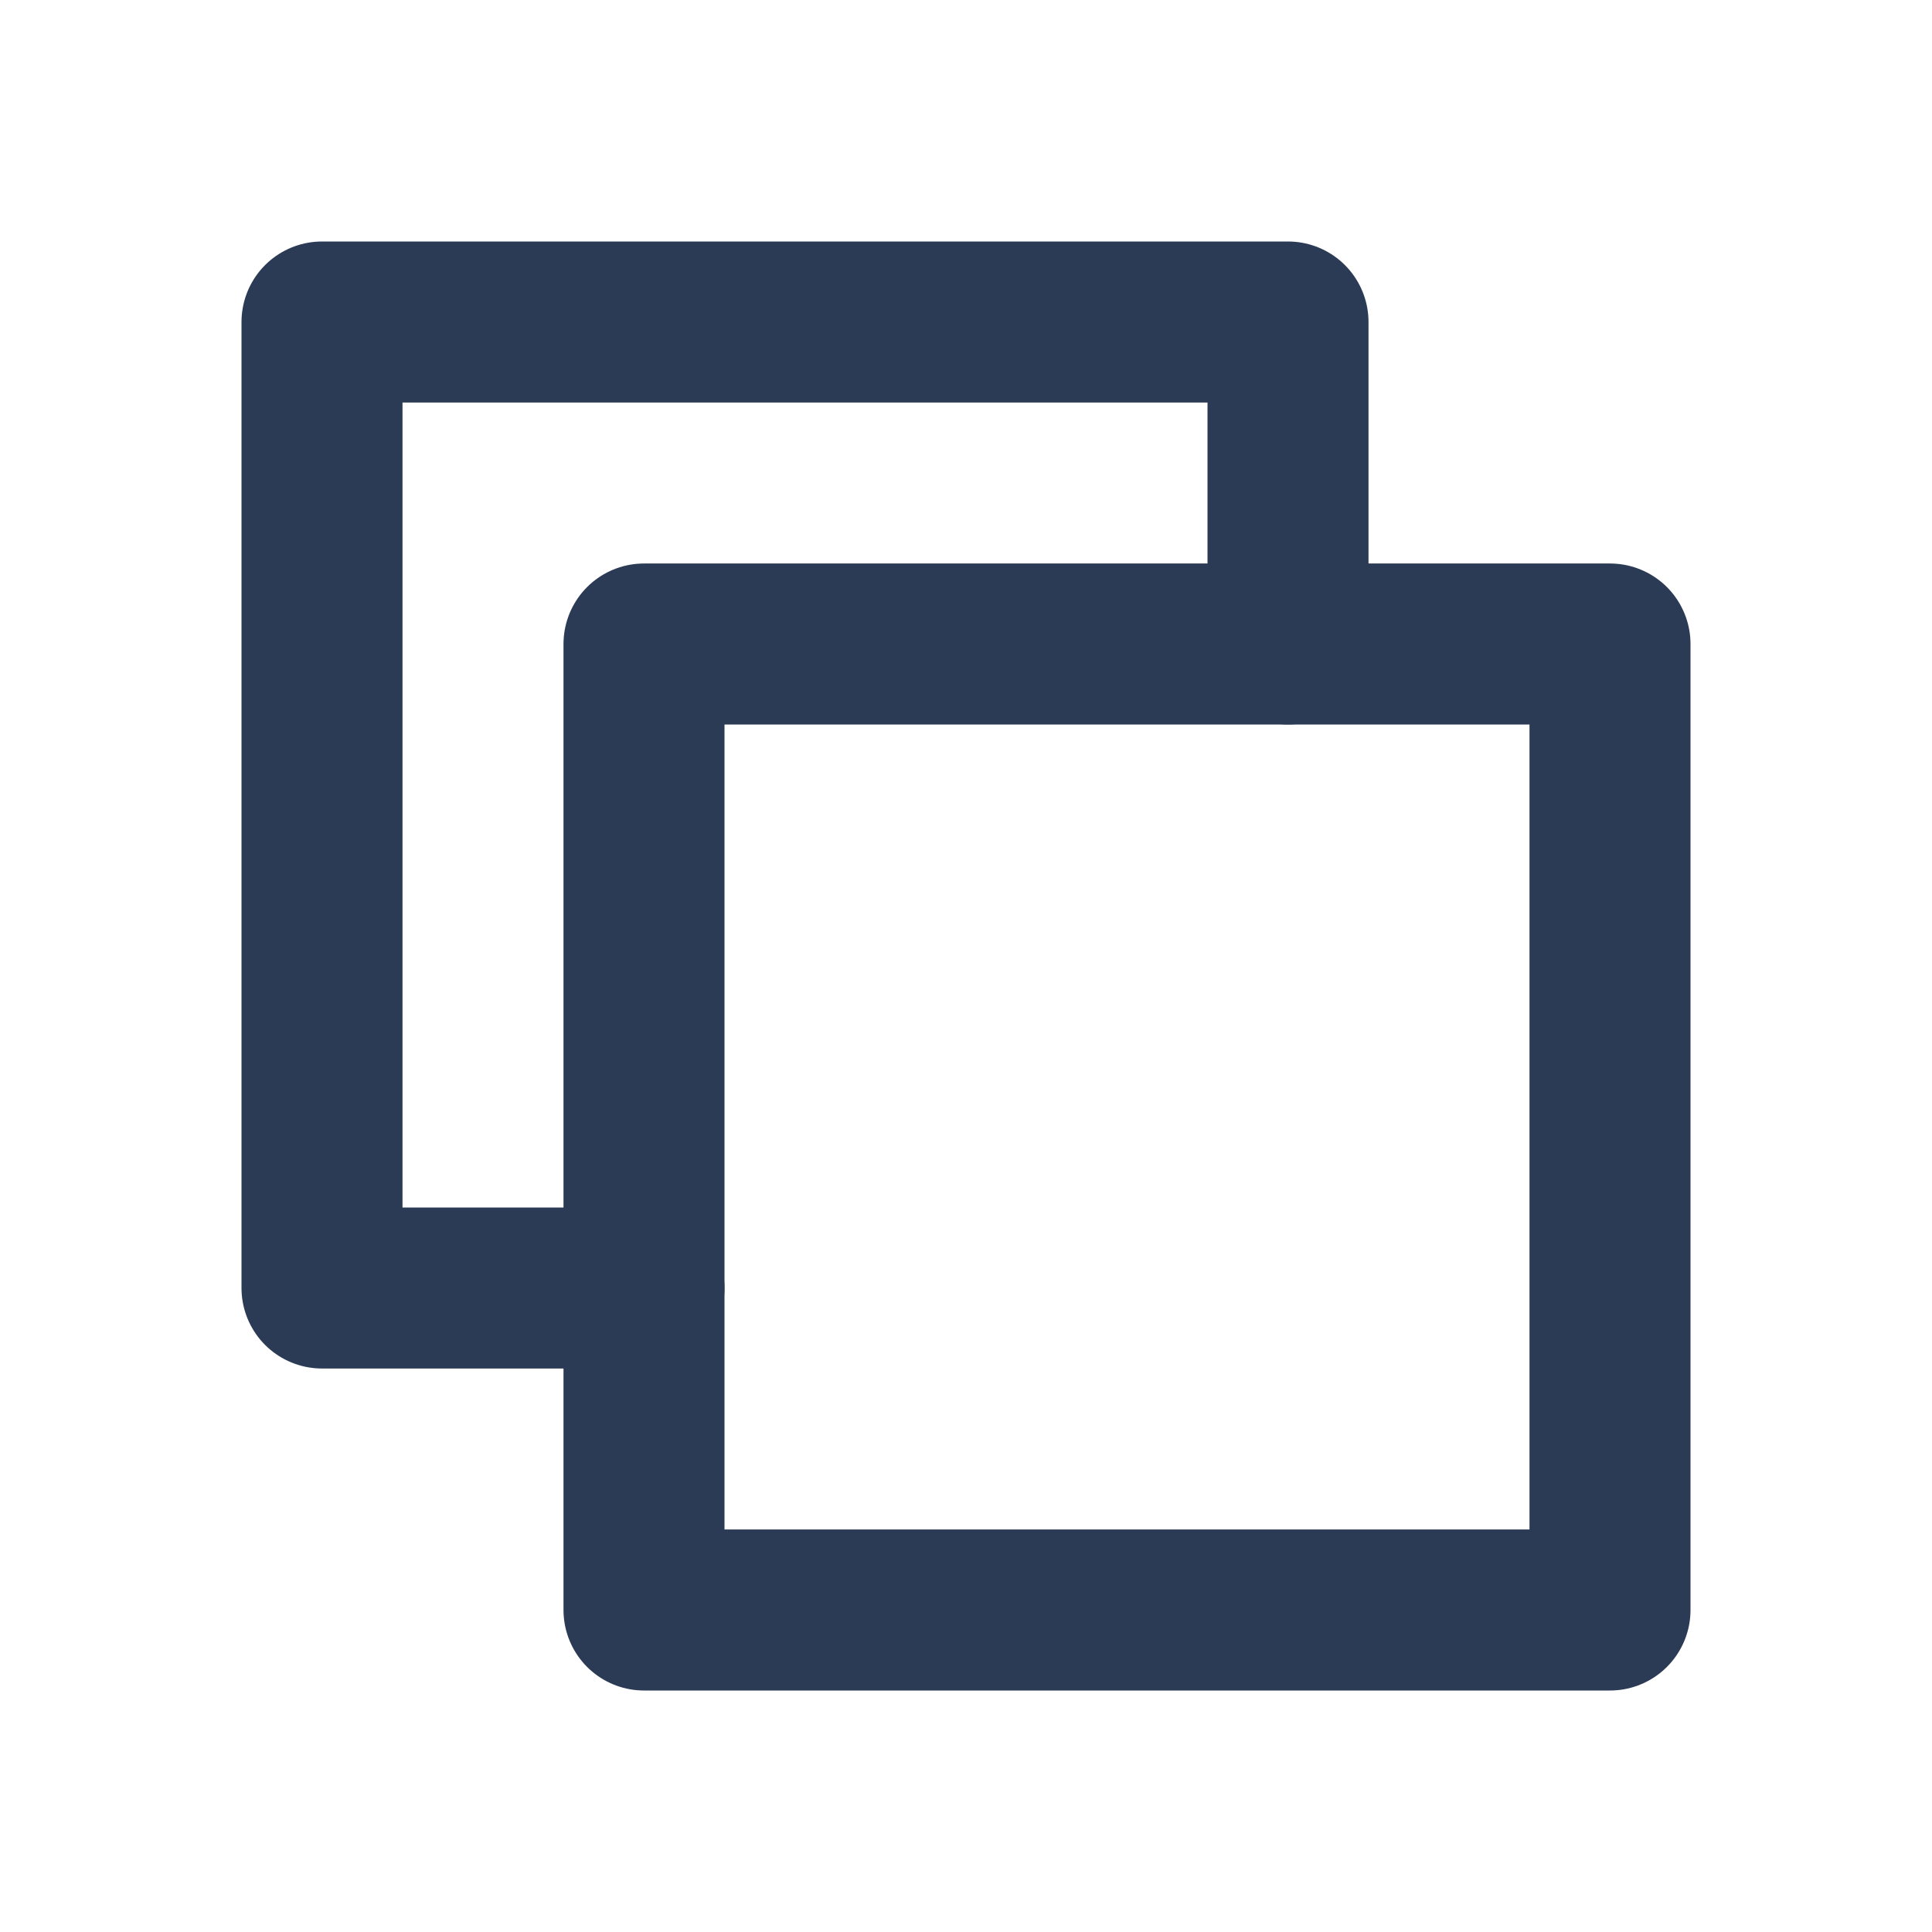
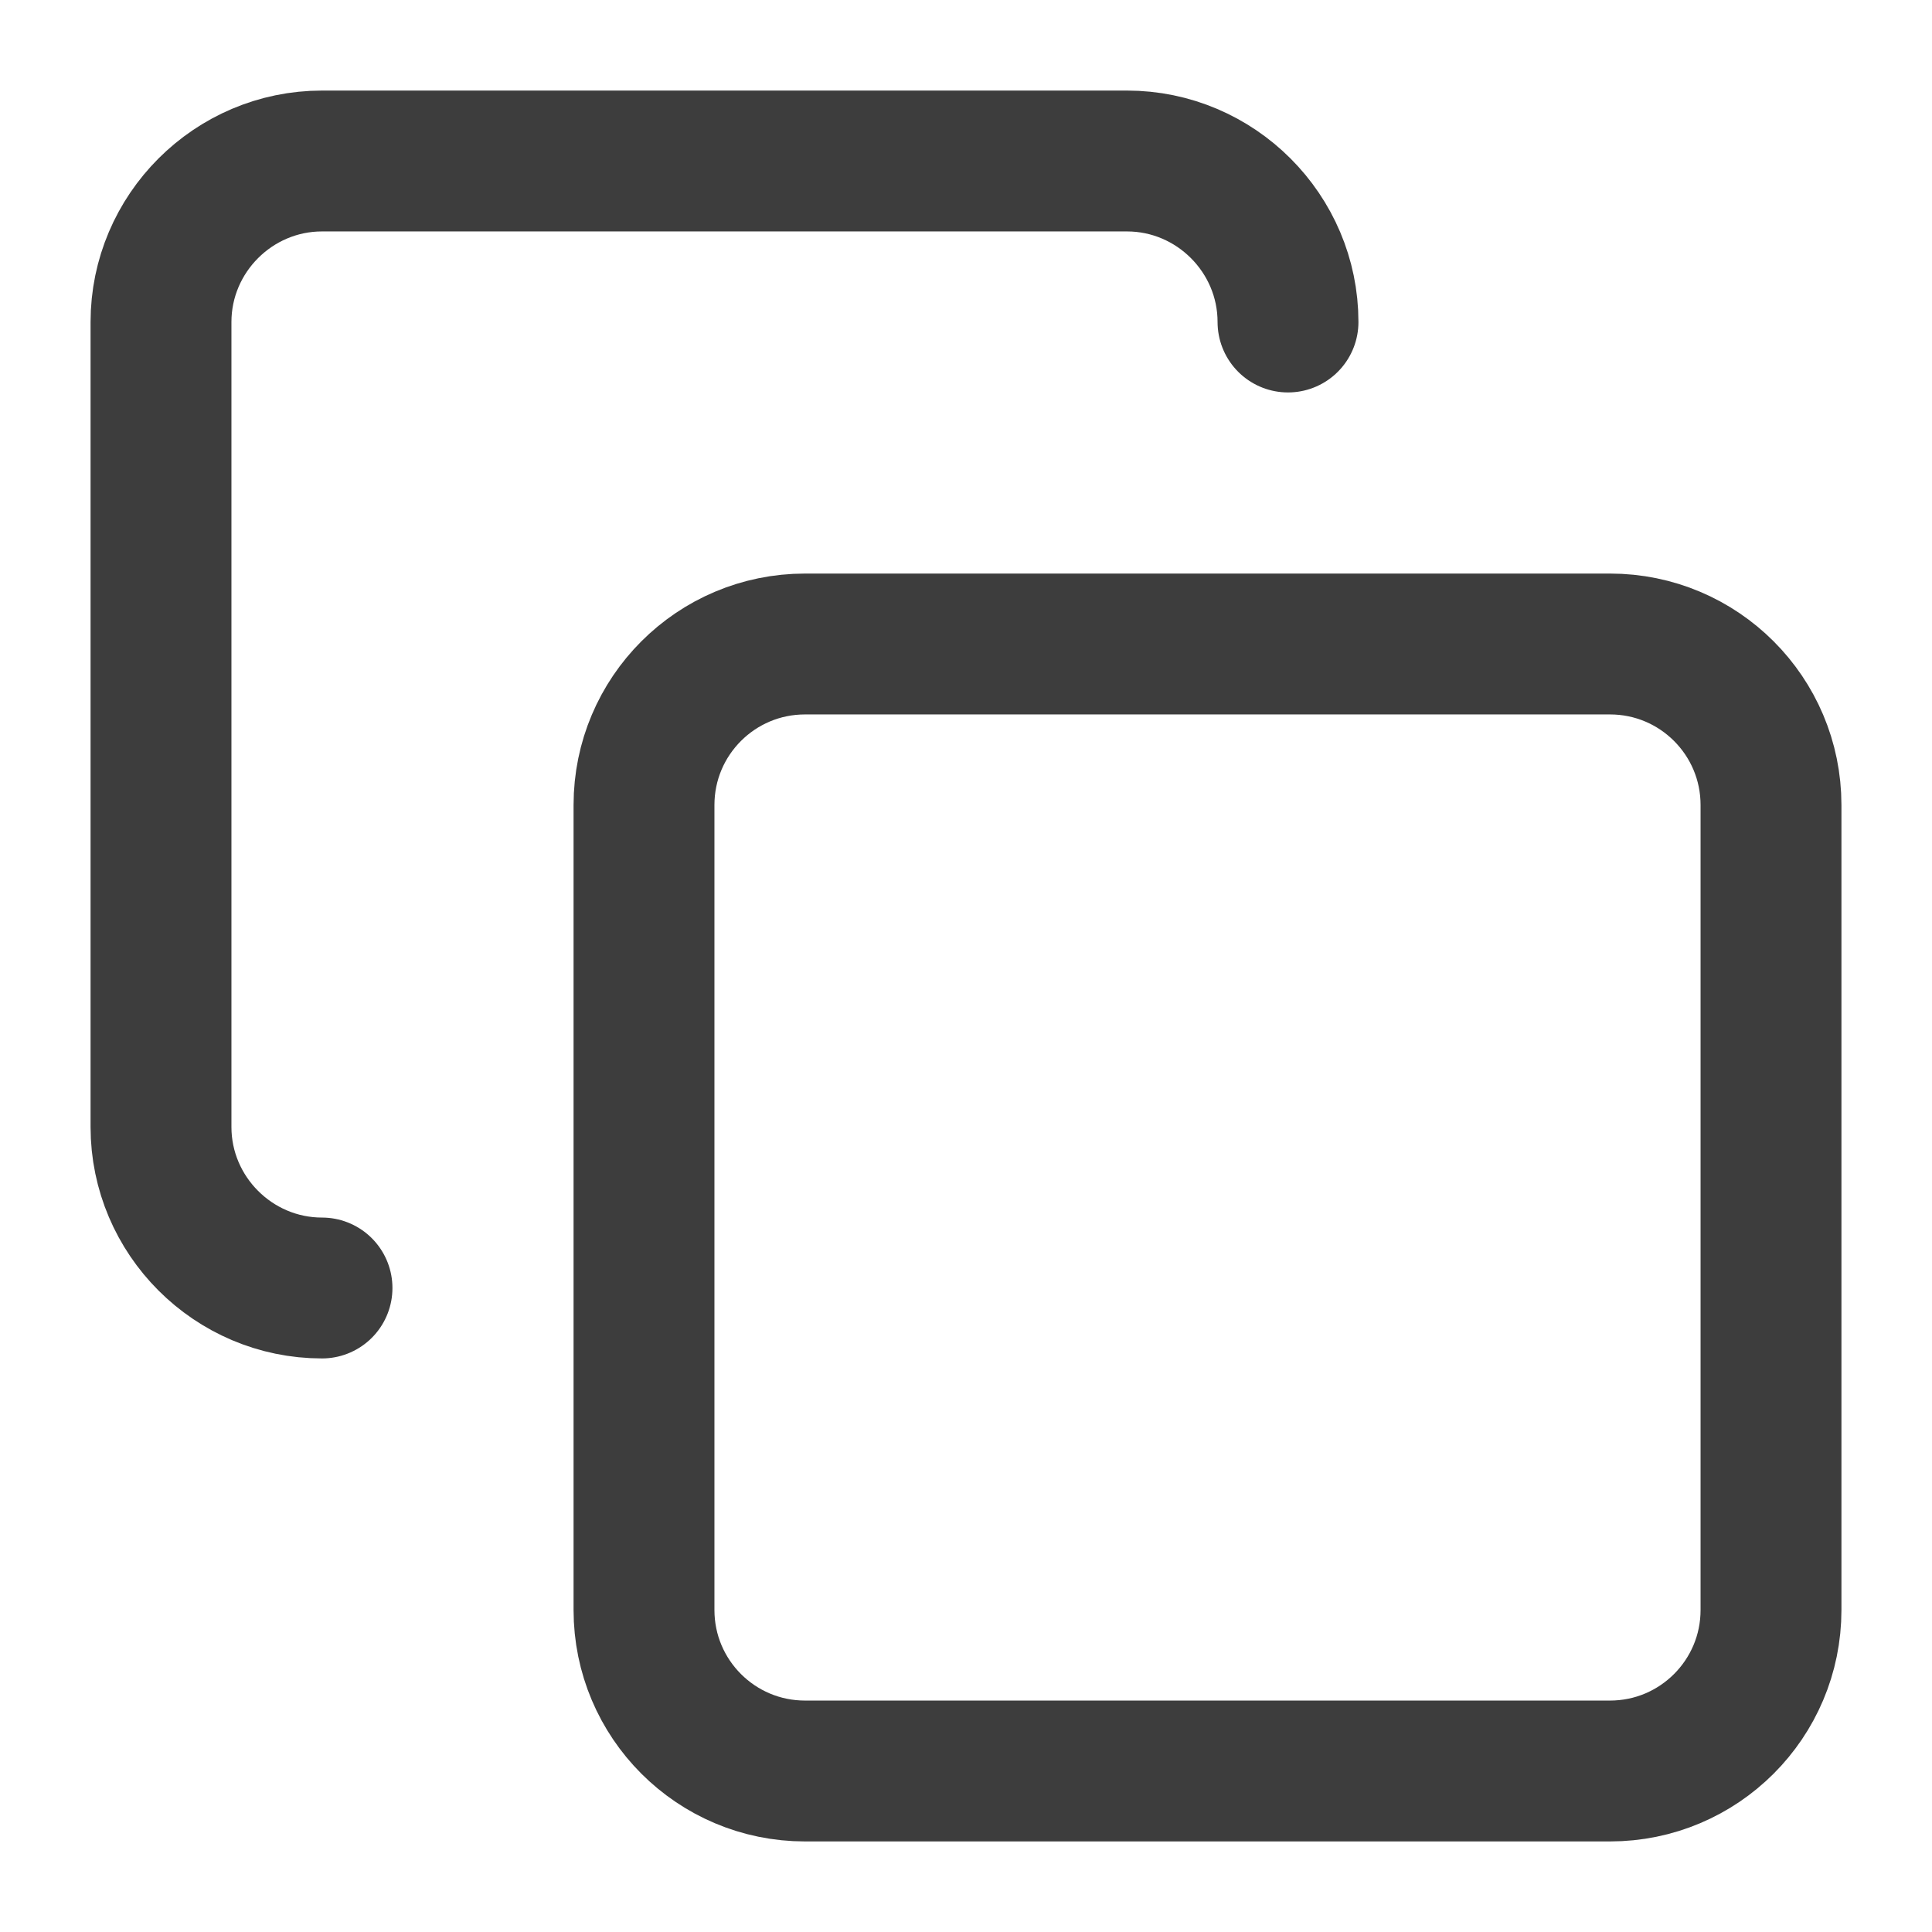
- <svg xmlns="http://www.w3.org/2000/svg" width="24" height="24" viewBox="0 0 24 24">
-   <rect x="8" y="8" width="12" height="12" stroke="#2b3a55" stroke-width="2" fill="none" stroke-linecap="round" stroke-linejoin="round" />
-   <path d="M16 8V4H4v12h4" stroke="#2b3a55" stroke-width="2" fill="none" stroke-linecap="round" stroke-linejoin="round" />
+ <svg xmlns="http://www.w3.org/2000/svg" width="24" height="24" viewBox="0 0 24 24" fill="none" stroke="#3d3d3d" stroke-width="1.75" stroke-linecap="round" stroke-linejoin="round">
+   <rect width="14" height="14" x="8" y="8" rx="2" ry="2" />
+   <path d="M4 16c-1.1 0-2-.9-2-2V4c0-1.1.9-2 2-2h10c1.1 0 2 .9 2 2" />
</svg>
